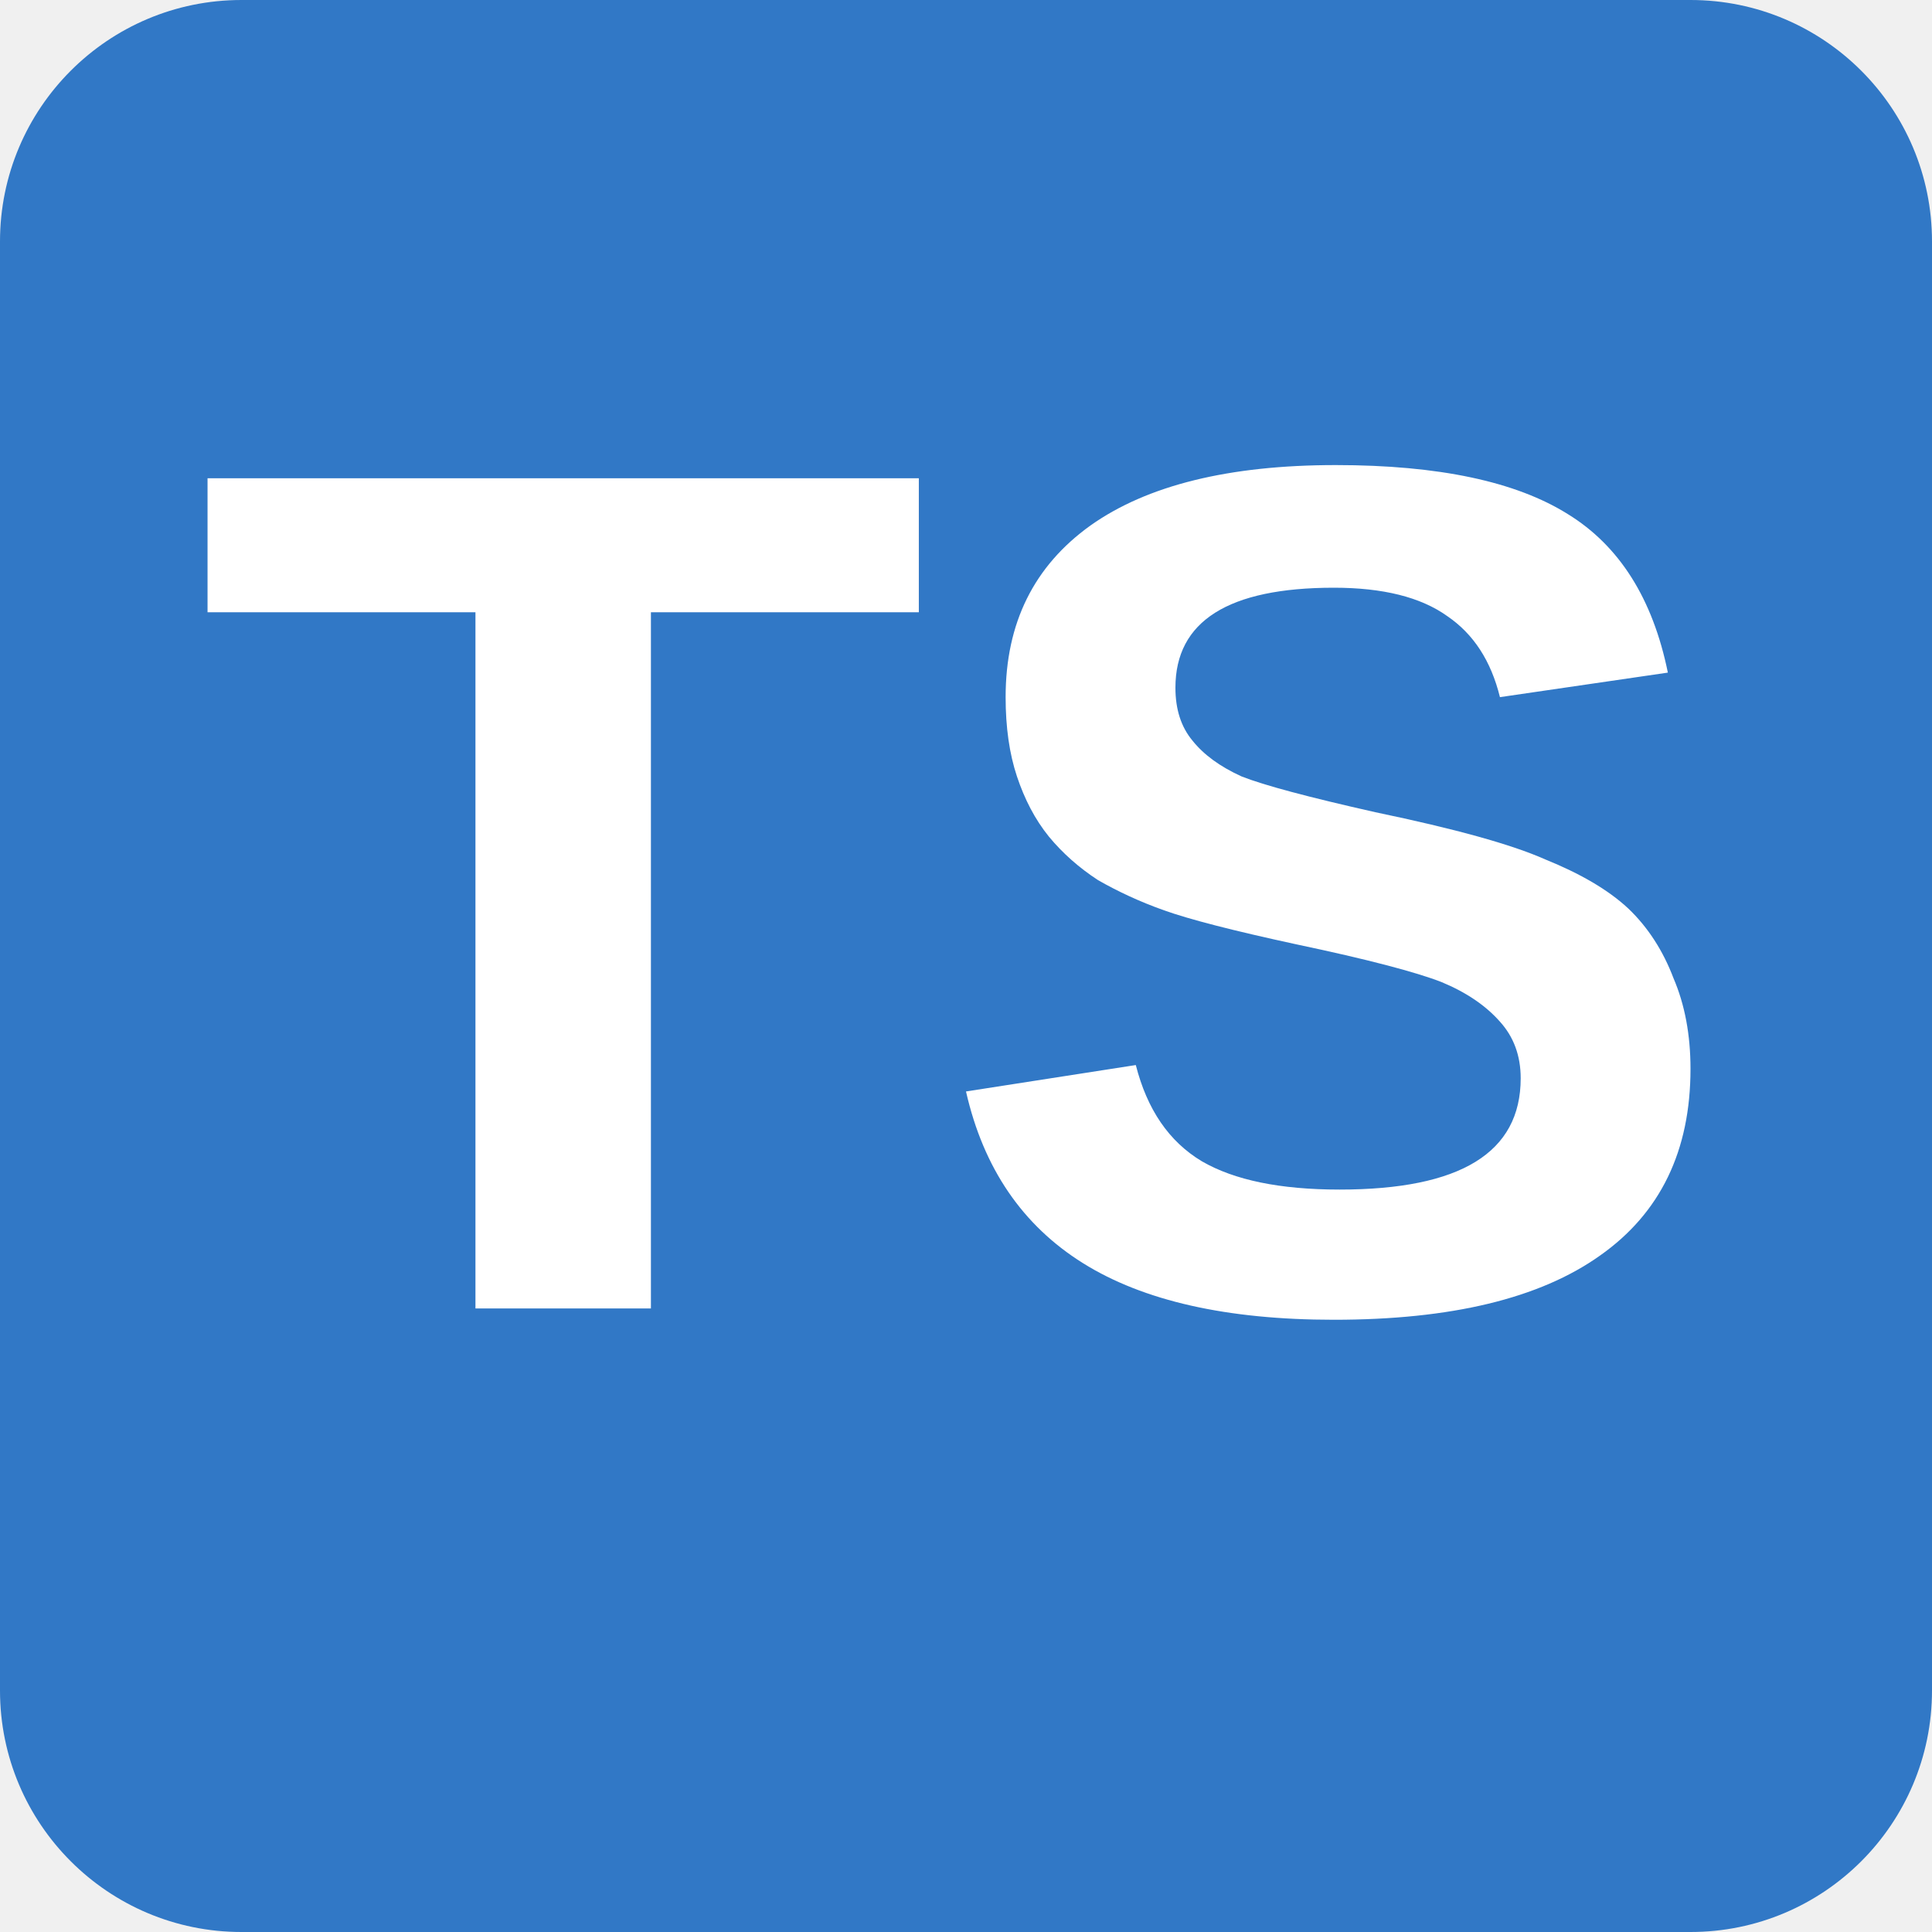
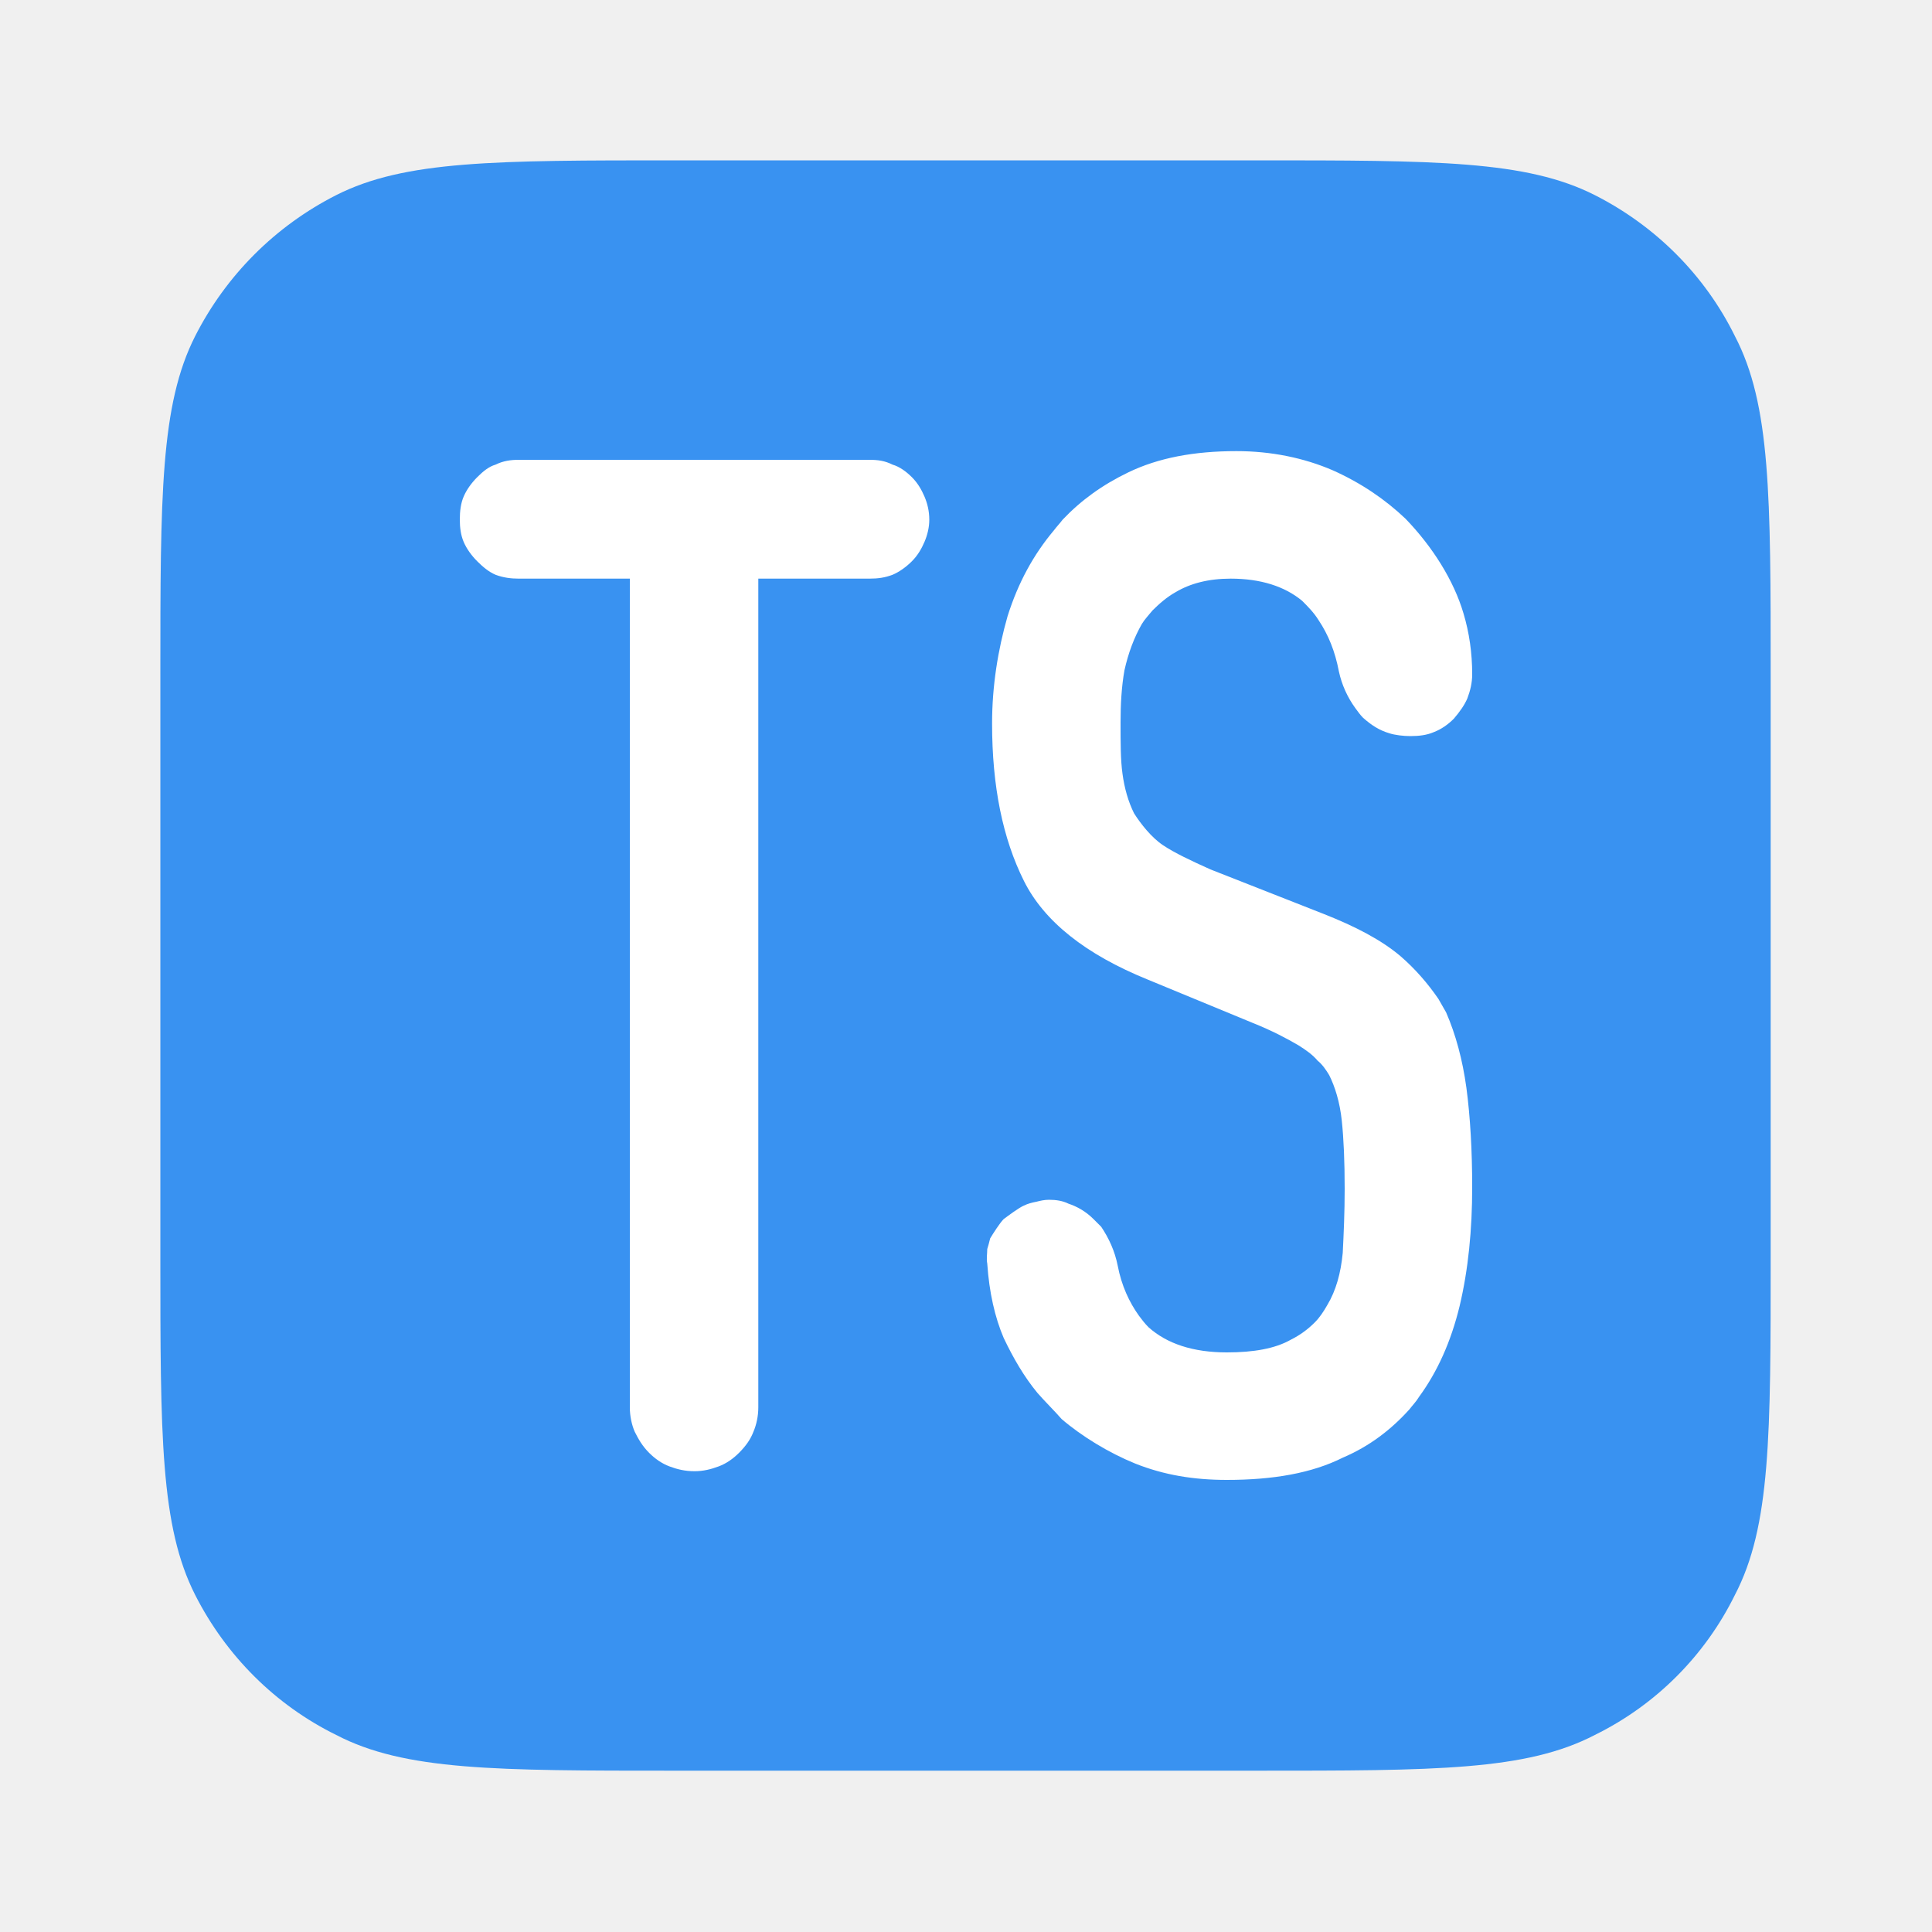
- <svg xmlns="http://www.w3.org/2000/svg" viewBox="0 0 16 16">
-   <rect width="16" height="16" fill="#3178c6" rx="2" />
-   <text x="50%" y="50%" dominant-baseline="middle" text-anchor="middle" fill="white" font-family="Arial, sans-serif" font-size="10" font-weight="bold">TS</text>
+ <svg xmlns="http://www.w3.org/2000/svg" width="20" height="20" viewBox="0 0 20 20" fill="none">
+   <defs>
+     <clipPath id="clip7051_154869">
+       <rect id="24px/文件类型(树结构)/ts" width="20" height="20" fill="white" fill-opacity="0" />
+     </clipPath>
+   </defs>
+   <g clip-path="url(#clip7051_154869)">
+     <path id="矢量 340" d="M6.99 1.66L13 1.66C14.86 1.66 15.8 1.66 16.51 2.02C17.14 2.34 17.65 2.85 17.96 3.48C18.33 4.19 18.33 5.13 18.33 7L18.33 13C18.33 14.86 18.33 15.8 17.96 16.51C17.65 17.14 17.14 17.65 16.51 17.96C15.8 18.33 14.86 18.33 13 18.33L6.99 18.33C5.13 18.33 4.19 18.33 3.48 17.96C2.85 17.65 2.34 17.14 2.02 16.51C1.66 15.8 1.66 14.86 1.66 13L1.66 7C1.66 5.13 1.66 4.19 2.02 3.48C2.34 2.85 2.85 2.34 3.48 2.02C4.19 1.66 5.13 1.66 6.99 1.66Z" fill="#3992F1" fill-opacity="1" fill-rule="evenodd" />
+     <path id="矢量 250" d="M14.38 7.59C14.44 7.61 14.53 7.62 14.6 7.62C14.69 7.62 14.77 7.61 14.84 7.58C14.92 7.55 14.99 7.5 15.05 7.44C15.11 7.37 15.16 7.3 15.19 7.23C15.22 7.15 15.24 7.07 15.24 6.98C15.24 6.76 15.21 6.55 15.15 6.35C15.05 6.01 14.83 5.66 14.55 5.37C14.34 5.17 14.09 5 13.8 4.87C13.5 4.74 13.16 4.67 12.8 4.67C12.36 4.67 11.99 4.74 11.68 4.89C11.41 5.02 11.19 5.18 11 5.38C10.97 5.42 10.94 5.45 10.91 5.49C10.7 5.74 10.54 6.03 10.43 6.38C10.33 6.73 10.27 7.1 10.27 7.49C10.27 8.14 10.38 8.68 10.6 9.12C10.81 9.54 11.24 9.88 11.88 10.14L12.97 10.59C13.17 10.67 13.32 10.75 13.44 10.82C13.52 10.87 13.59 10.92 13.64 10.98C13.69 11.02 13.73 11.08 13.76 11.13C13.82 11.25 13.87 11.41 13.89 11.6C13.91 11.79 13.92 12.02 13.92 12.31C13.92 12.55 13.91 12.77 13.9 12.97C13.88 13.18 13.83 13.36 13.74 13.51C13.7 13.58 13.66 13.64 13.61 13.69C13.54 13.76 13.46 13.82 13.36 13.87C13.2 13.96 12.98 14 12.7 14C12.35 14 12.08 13.91 11.89 13.74C11.85 13.7 11.82 13.66 11.79 13.62C11.69 13.48 11.61 13.31 11.57 13.1C11.54 12.95 11.48 12.82 11.4 12.7C11.37 12.67 11.35 12.65 11.32 12.62C11.24 12.54 11.15 12.49 11.06 12.46C11 12.43 10.93 12.42 10.86 12.42C10.81 12.42 10.77 12.43 10.73 12.44C10.68 12.45 10.64 12.46 10.6 12.48C10.55 12.5 10.43 12.59 10.39 12.62C10.35 12.66 10.28 12.77 10.25 12.82C10.24 12.86 10.23 12.9 10.22 12.93C10.22 12.98 10.21 13.03 10.22 13.08C10.24 13.38 10.3 13.64 10.39 13.85C10.49 14.06 10.6 14.25 10.74 14.42C10.8 14.49 10.93 14.62 10.99 14.69C11.2 14.87 11.48 15.04 11.75 15.15C12.05 15.27 12.36 15.32 12.7 15.32C13.18 15.32 13.58 15.25 13.9 15.09C14.18 14.97 14.4 14.8 14.59 14.59C14.62 14.55 14.66 14.51 14.69 14.46C14.88 14.2 15.02 13.89 15.11 13.52C15.2 13.14 15.24 12.73 15.24 12.29C15.24 11.91 15.22 11.56 15.18 11.26C15.14 10.97 15.07 10.71 14.97 10.48C14.94 10.43 14.92 10.39 14.89 10.34C14.78 10.18 14.65 10.03 14.5 9.9C14.3 9.73 14.03 9.59 13.7 9.46L12.53 9C12.33 8.91 12.16 8.83 12.04 8.75C11.92 8.67 11.81 8.53 11.74 8.42C11.68 8.3 11.64 8.16 11.62 8.01C11.6 7.87 11.6 7.69 11.6 7.48C11.6 7.29 11.61 7.11 11.64 6.94C11.68 6.76 11.74 6.6 11.82 6.46C11.85 6.41 11.89 6.37 11.93 6.32C12 6.25 12.08 6.18 12.17 6.13C12.32 6.04 12.51 5.99 12.74 5.99C13.05 5.99 13.3 6.07 13.48 6.22C13.54 6.28 13.6 6.34 13.65 6.42C13.75 6.57 13.82 6.74 13.86 6.95C13.89 7.09 13.95 7.22 14.03 7.33C14.06 7.37 14.08 7.4 14.11 7.43C14.2 7.51 14.28 7.56 14.38 7.59ZM6.52 5.99L6.52 14.57C6.52 14.66 6.54 14.75 6.57 14.82C6.61 14.9 6.65 14.97 6.72 15.04C6.78 15.1 6.85 15.15 6.93 15.18C7.01 15.21 7.09 15.23 7.19 15.23C7.28 15.23 7.36 15.21 7.44 15.18C7.52 15.15 7.59 15.1 7.65 15.04C7.72 14.97 7.77 14.9 7.8 14.82C7.83 14.75 7.85 14.66 7.85 14.57L7.85 5.99L9 5.99C9.09 5.99 9.16 5.98 9.24 5.95C9.31 5.92 9.38 5.87 9.44 5.81C9.5 5.75 9.54 5.68 9.57 5.61C9.6 5.54 9.62 5.46 9.62 5.38C9.62 5.29 9.6 5.21 9.57 5.14C9.54 5.07 9.5 5 9.44 4.94C9.38 4.88 9.31 4.83 9.24 4.81C9.16 4.77 9.09 4.76 9 4.76L5.37 4.76C5.29 4.76 5.21 4.77 5.13 4.81C5.06 4.83 5 4.88 4.94 4.94C4.88 5 4.83 5.07 4.8 5.14C4.77 5.21 4.76 5.29 4.76 5.38C4.76 5.46 4.77 5.54 4.8 5.61C4.83 5.68 4.88 5.75 4.94 5.81C5 5.87 5.06 5.92 5.13 5.95C5.21 5.98 5.29 5.99 5.37 5.99L6.52 5.99Z" fill="#FFFFFF" fill-opacity="1" fill-rule="evenodd" />
+   </g>
</svg>
